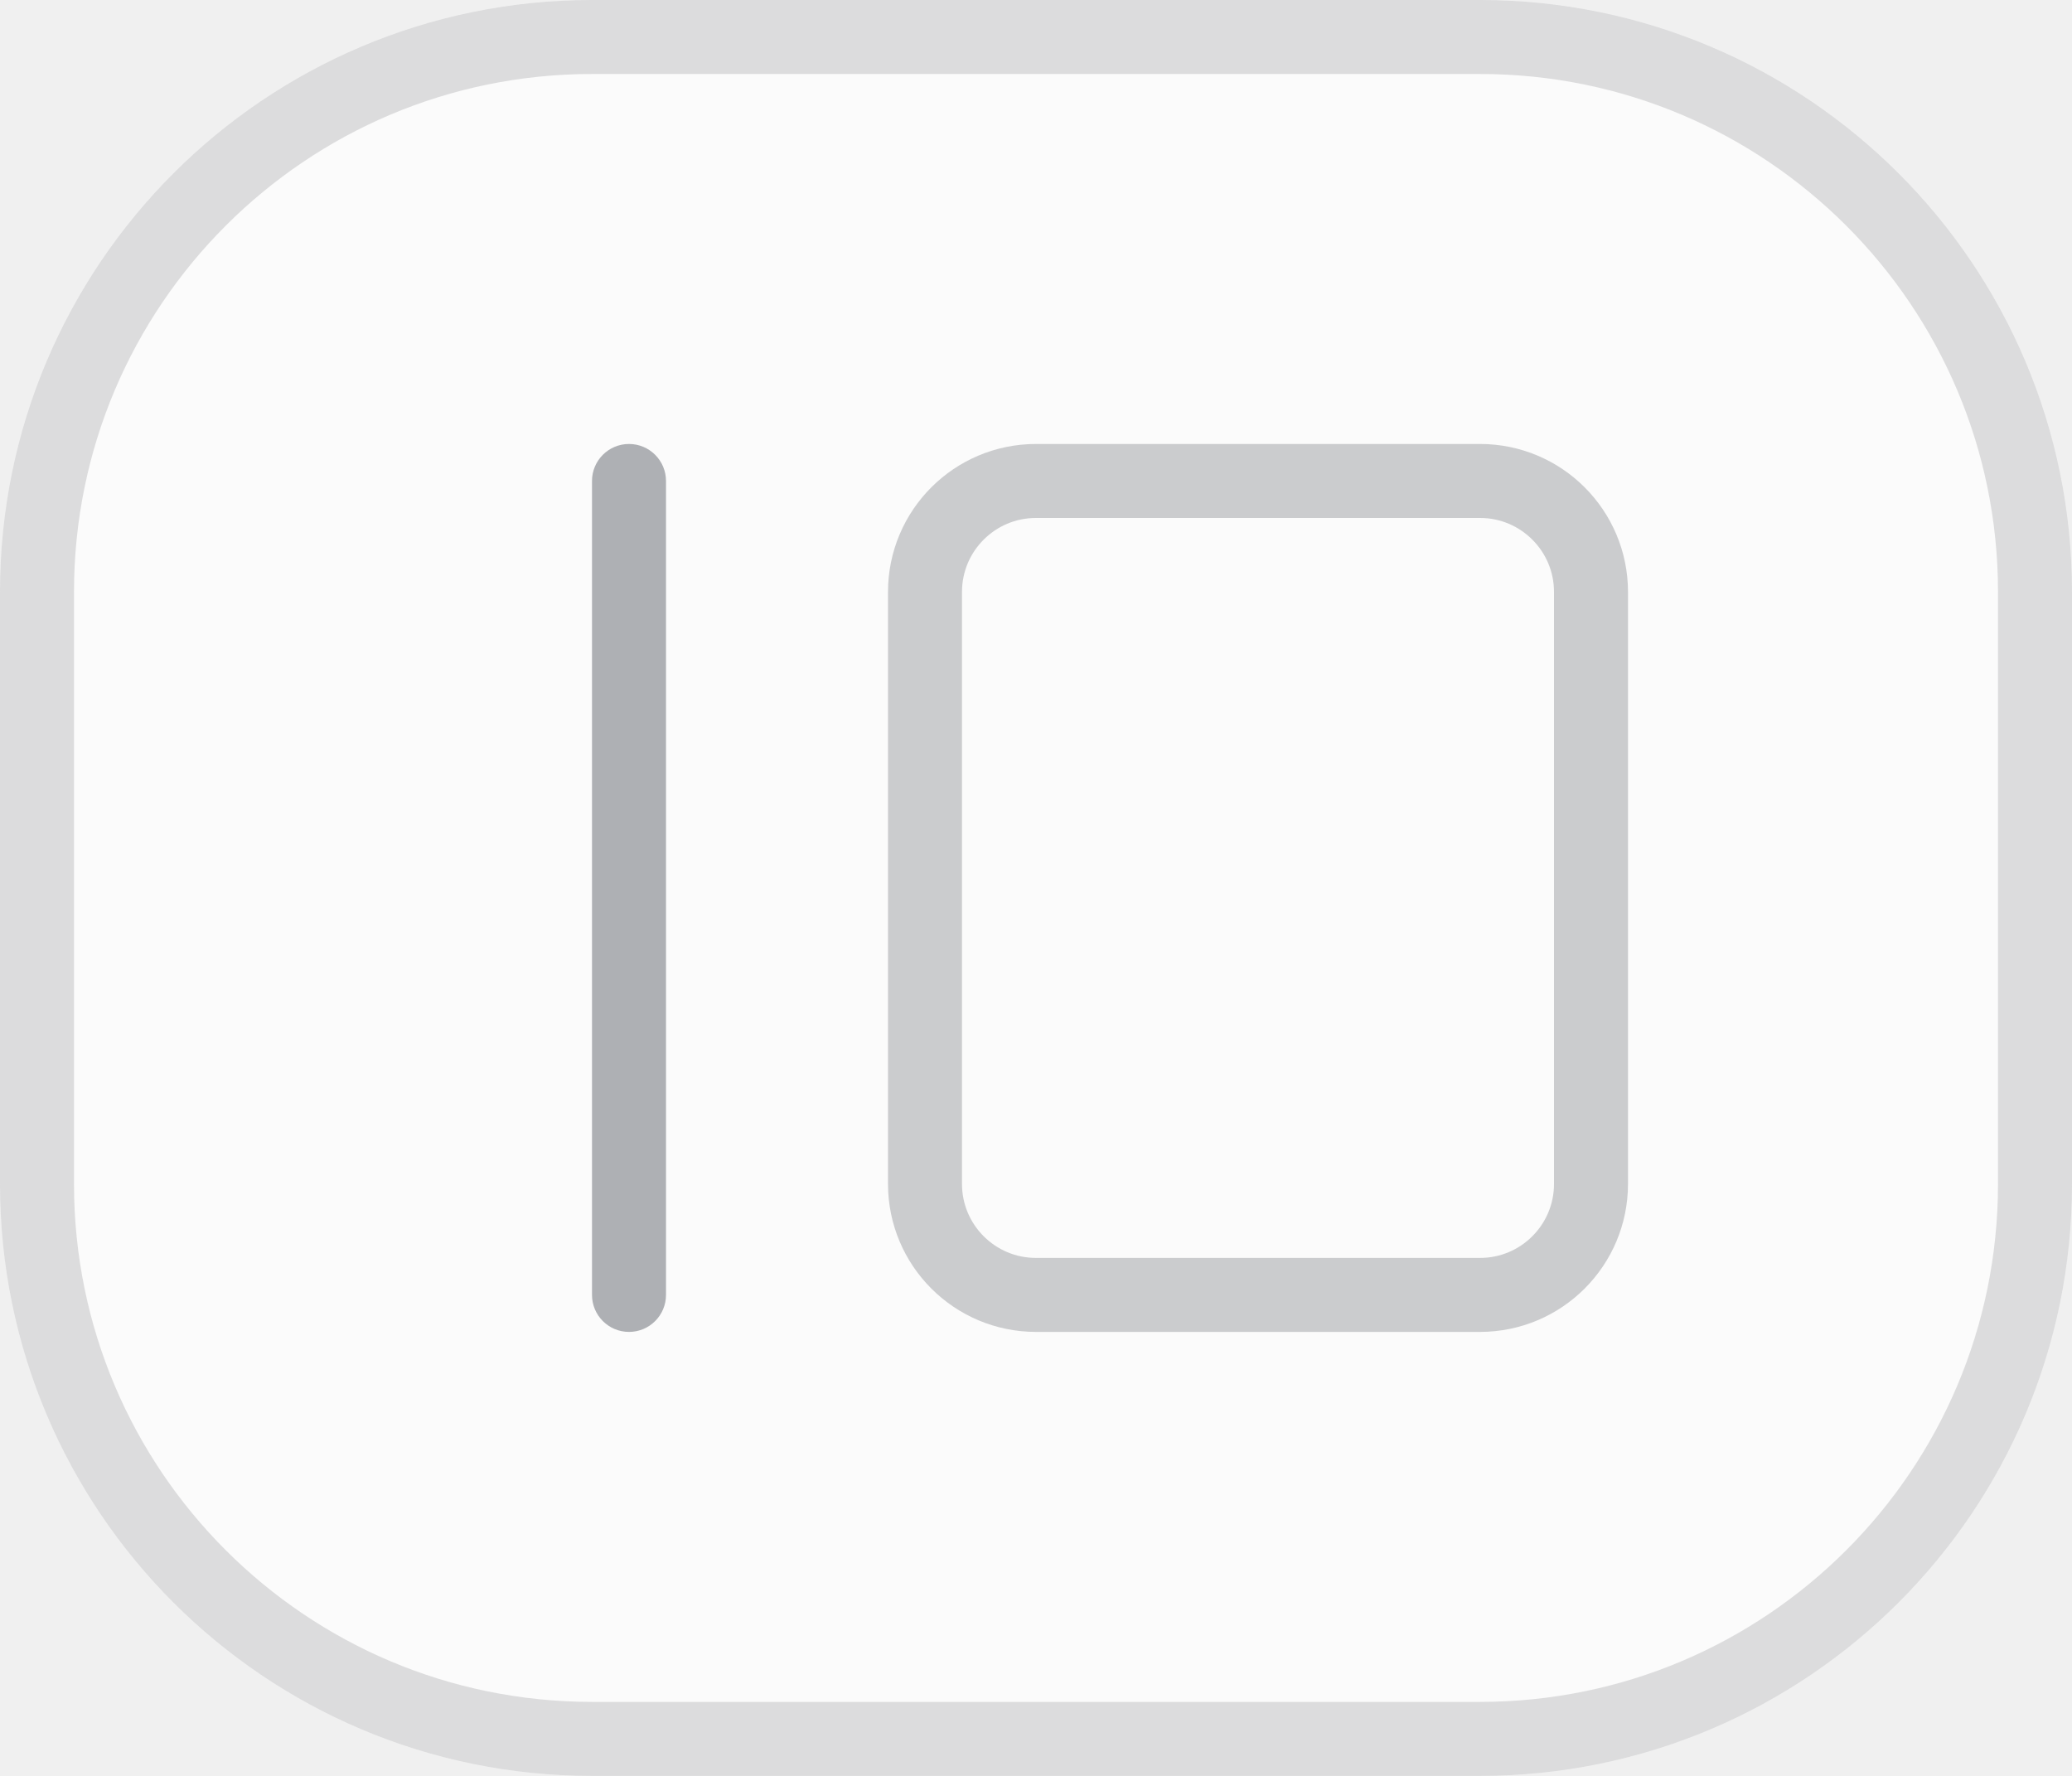
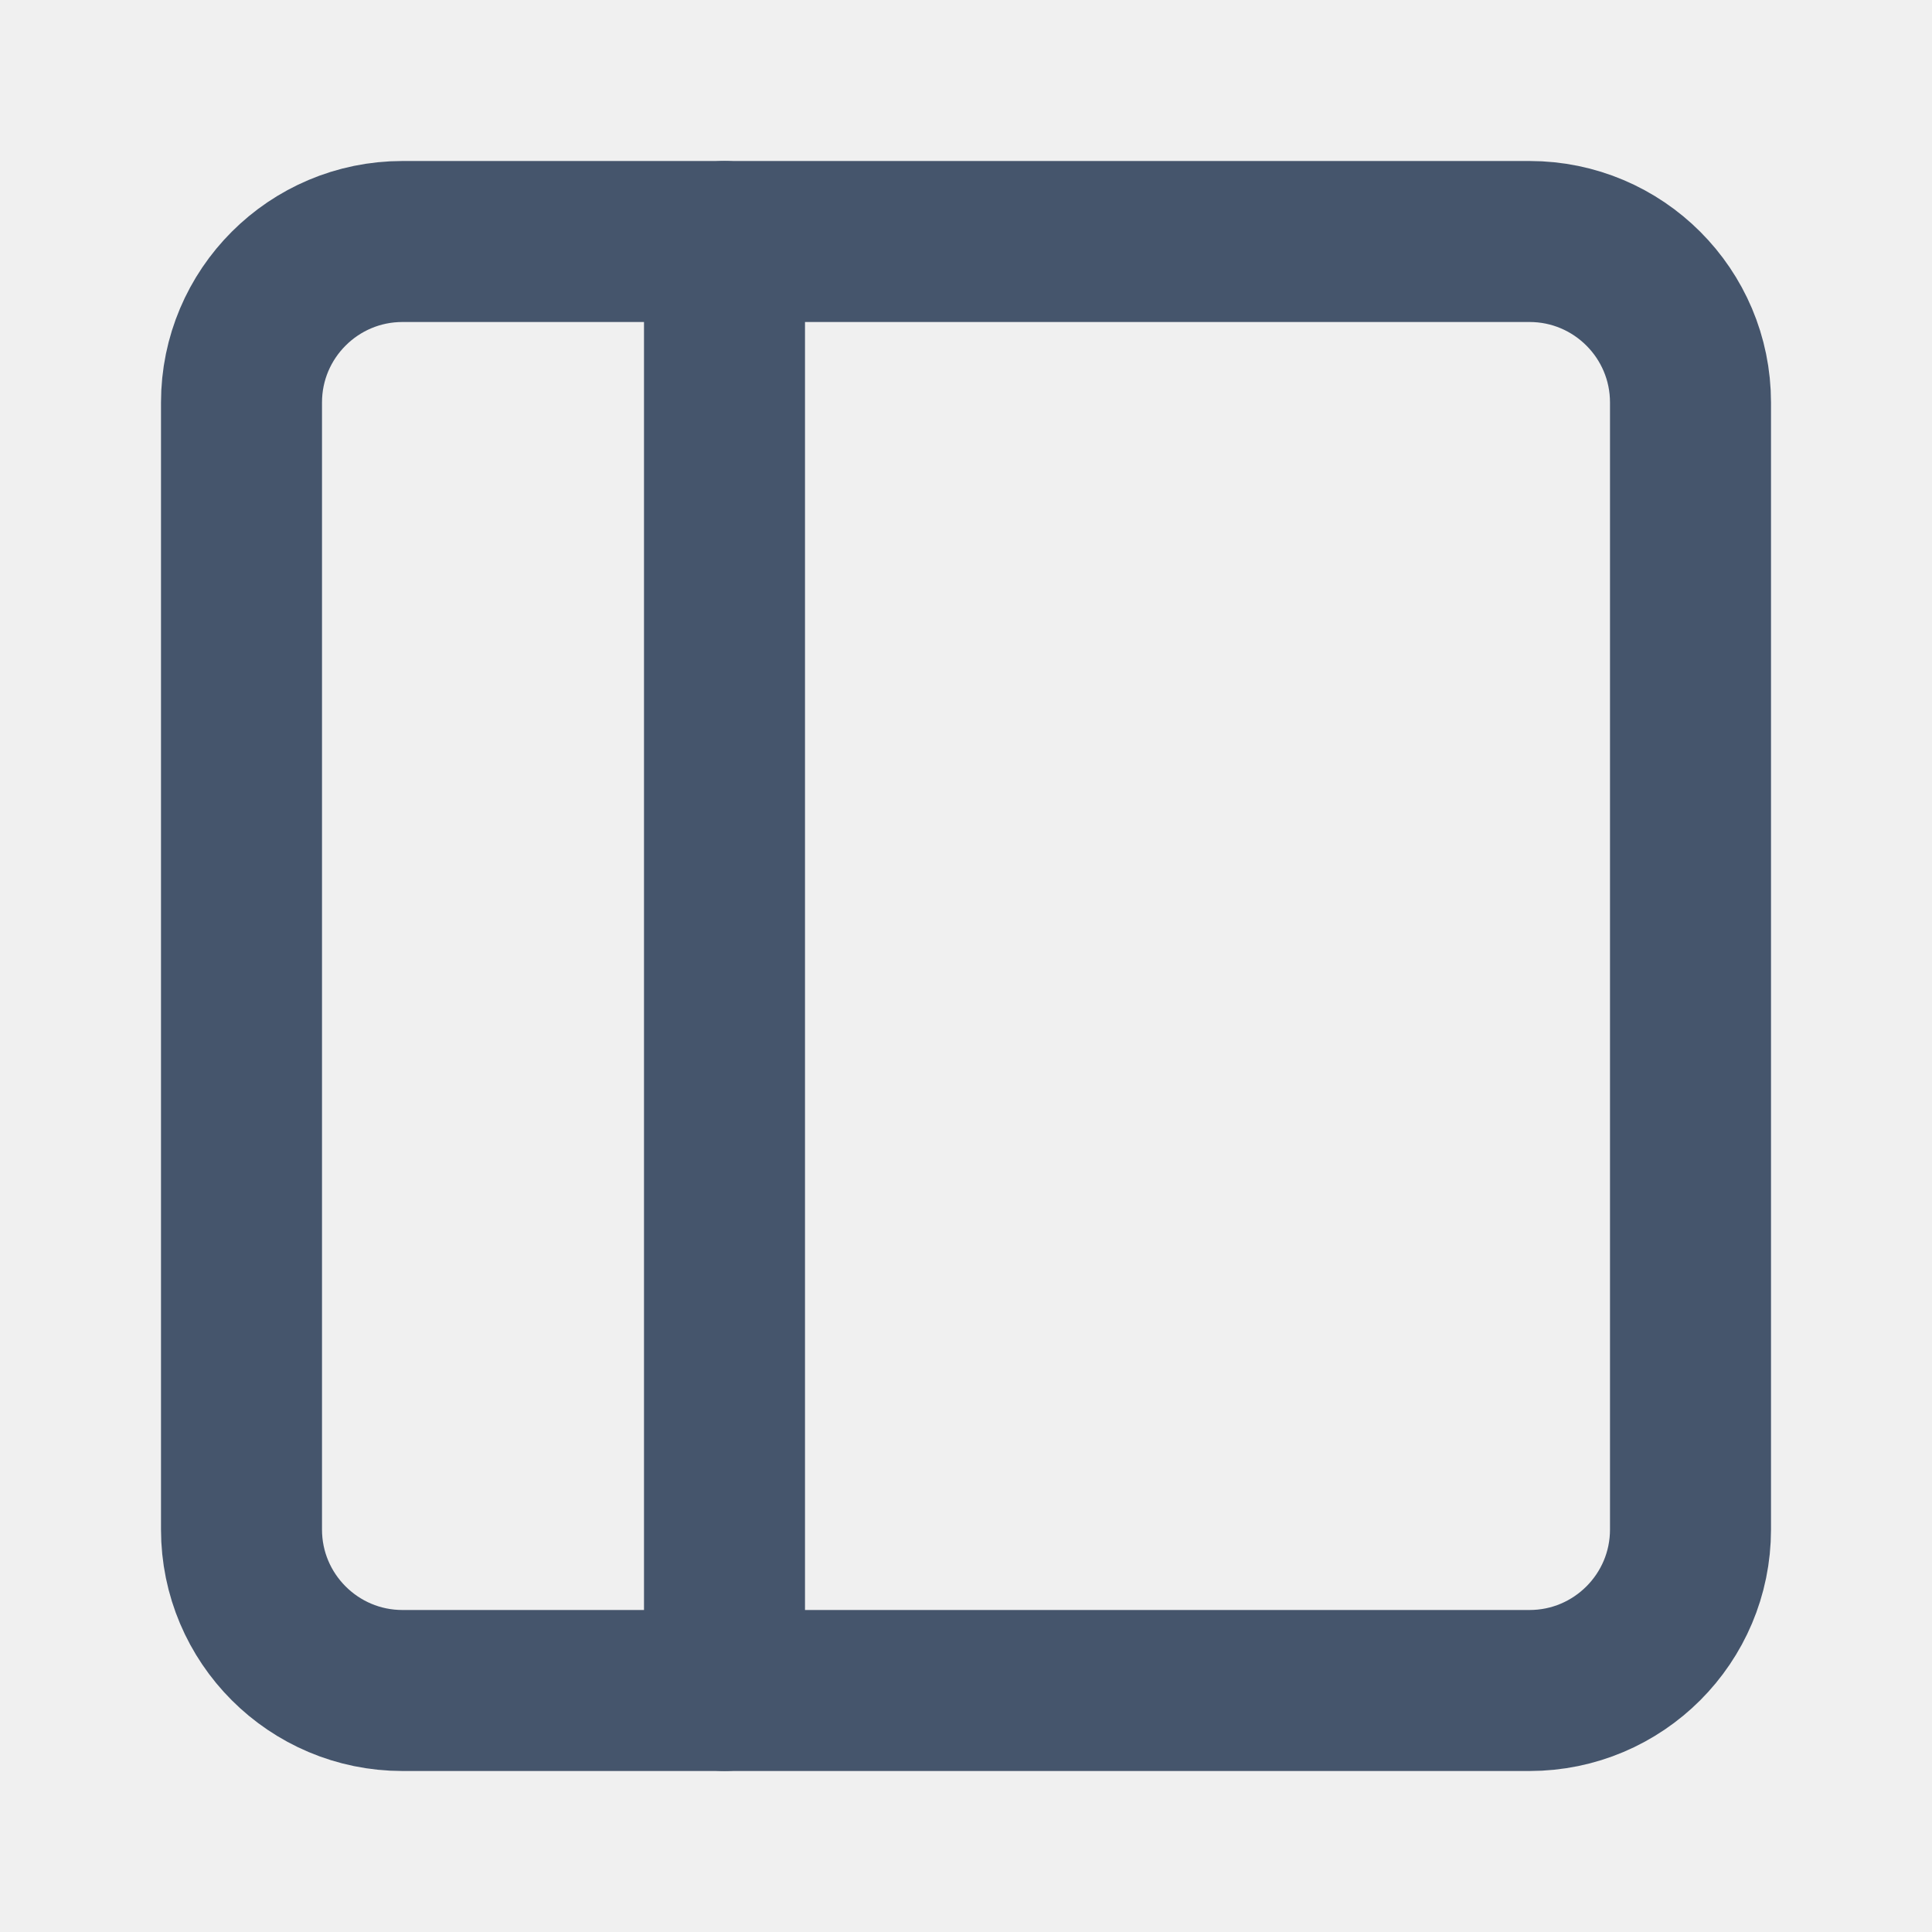
- <svg xmlns="http://www.w3.org/2000/svg" width="28" height="24" viewBox="0 0 28 24" fill="none">
-   <rect width="28" height="24" rx="8" fill="white" fill-opacity="0.72" />
-   <rect x="0.5" y="0.5" width="27" height="23" rx="7.5" stroke="#8B8B91" stroke-opacity="0.28" />
-   <rect x="8" y="6" width="1" height="12" rx="0.5" fill="#70737A" fill-opacity="0.55" />
-   <rect x="12.5" y="6.5" width="9" height="11" rx="1.5" stroke="#70737A" stroke-opacity="0.34" />
+ <svg xmlns="http://www.w3.org/2000/svg" width="18" height="18" viewBox="0 0 18 18" fill="none">
+   <path d="M14.25 2.25H3.75C2.922 2.25 2.25 2.922 2.25 3.75V14.25C2.25 15.078 2.922 15.75 3.75 15.75H14.25C15.078 15.75 15.75 15.078 15.75 14.25V3.75C15.75 2.922 15.078 2.25 14.25 2.25Z" stroke="#45556C" stroke-width="1.5" stroke-linecap="round" stroke-linejoin="round" />
+   <path d="M6.75 2.25V15.75" stroke="#45556C" stroke-width="1.5" stroke-linecap="round" stroke-linejoin="round" />
</svg>
